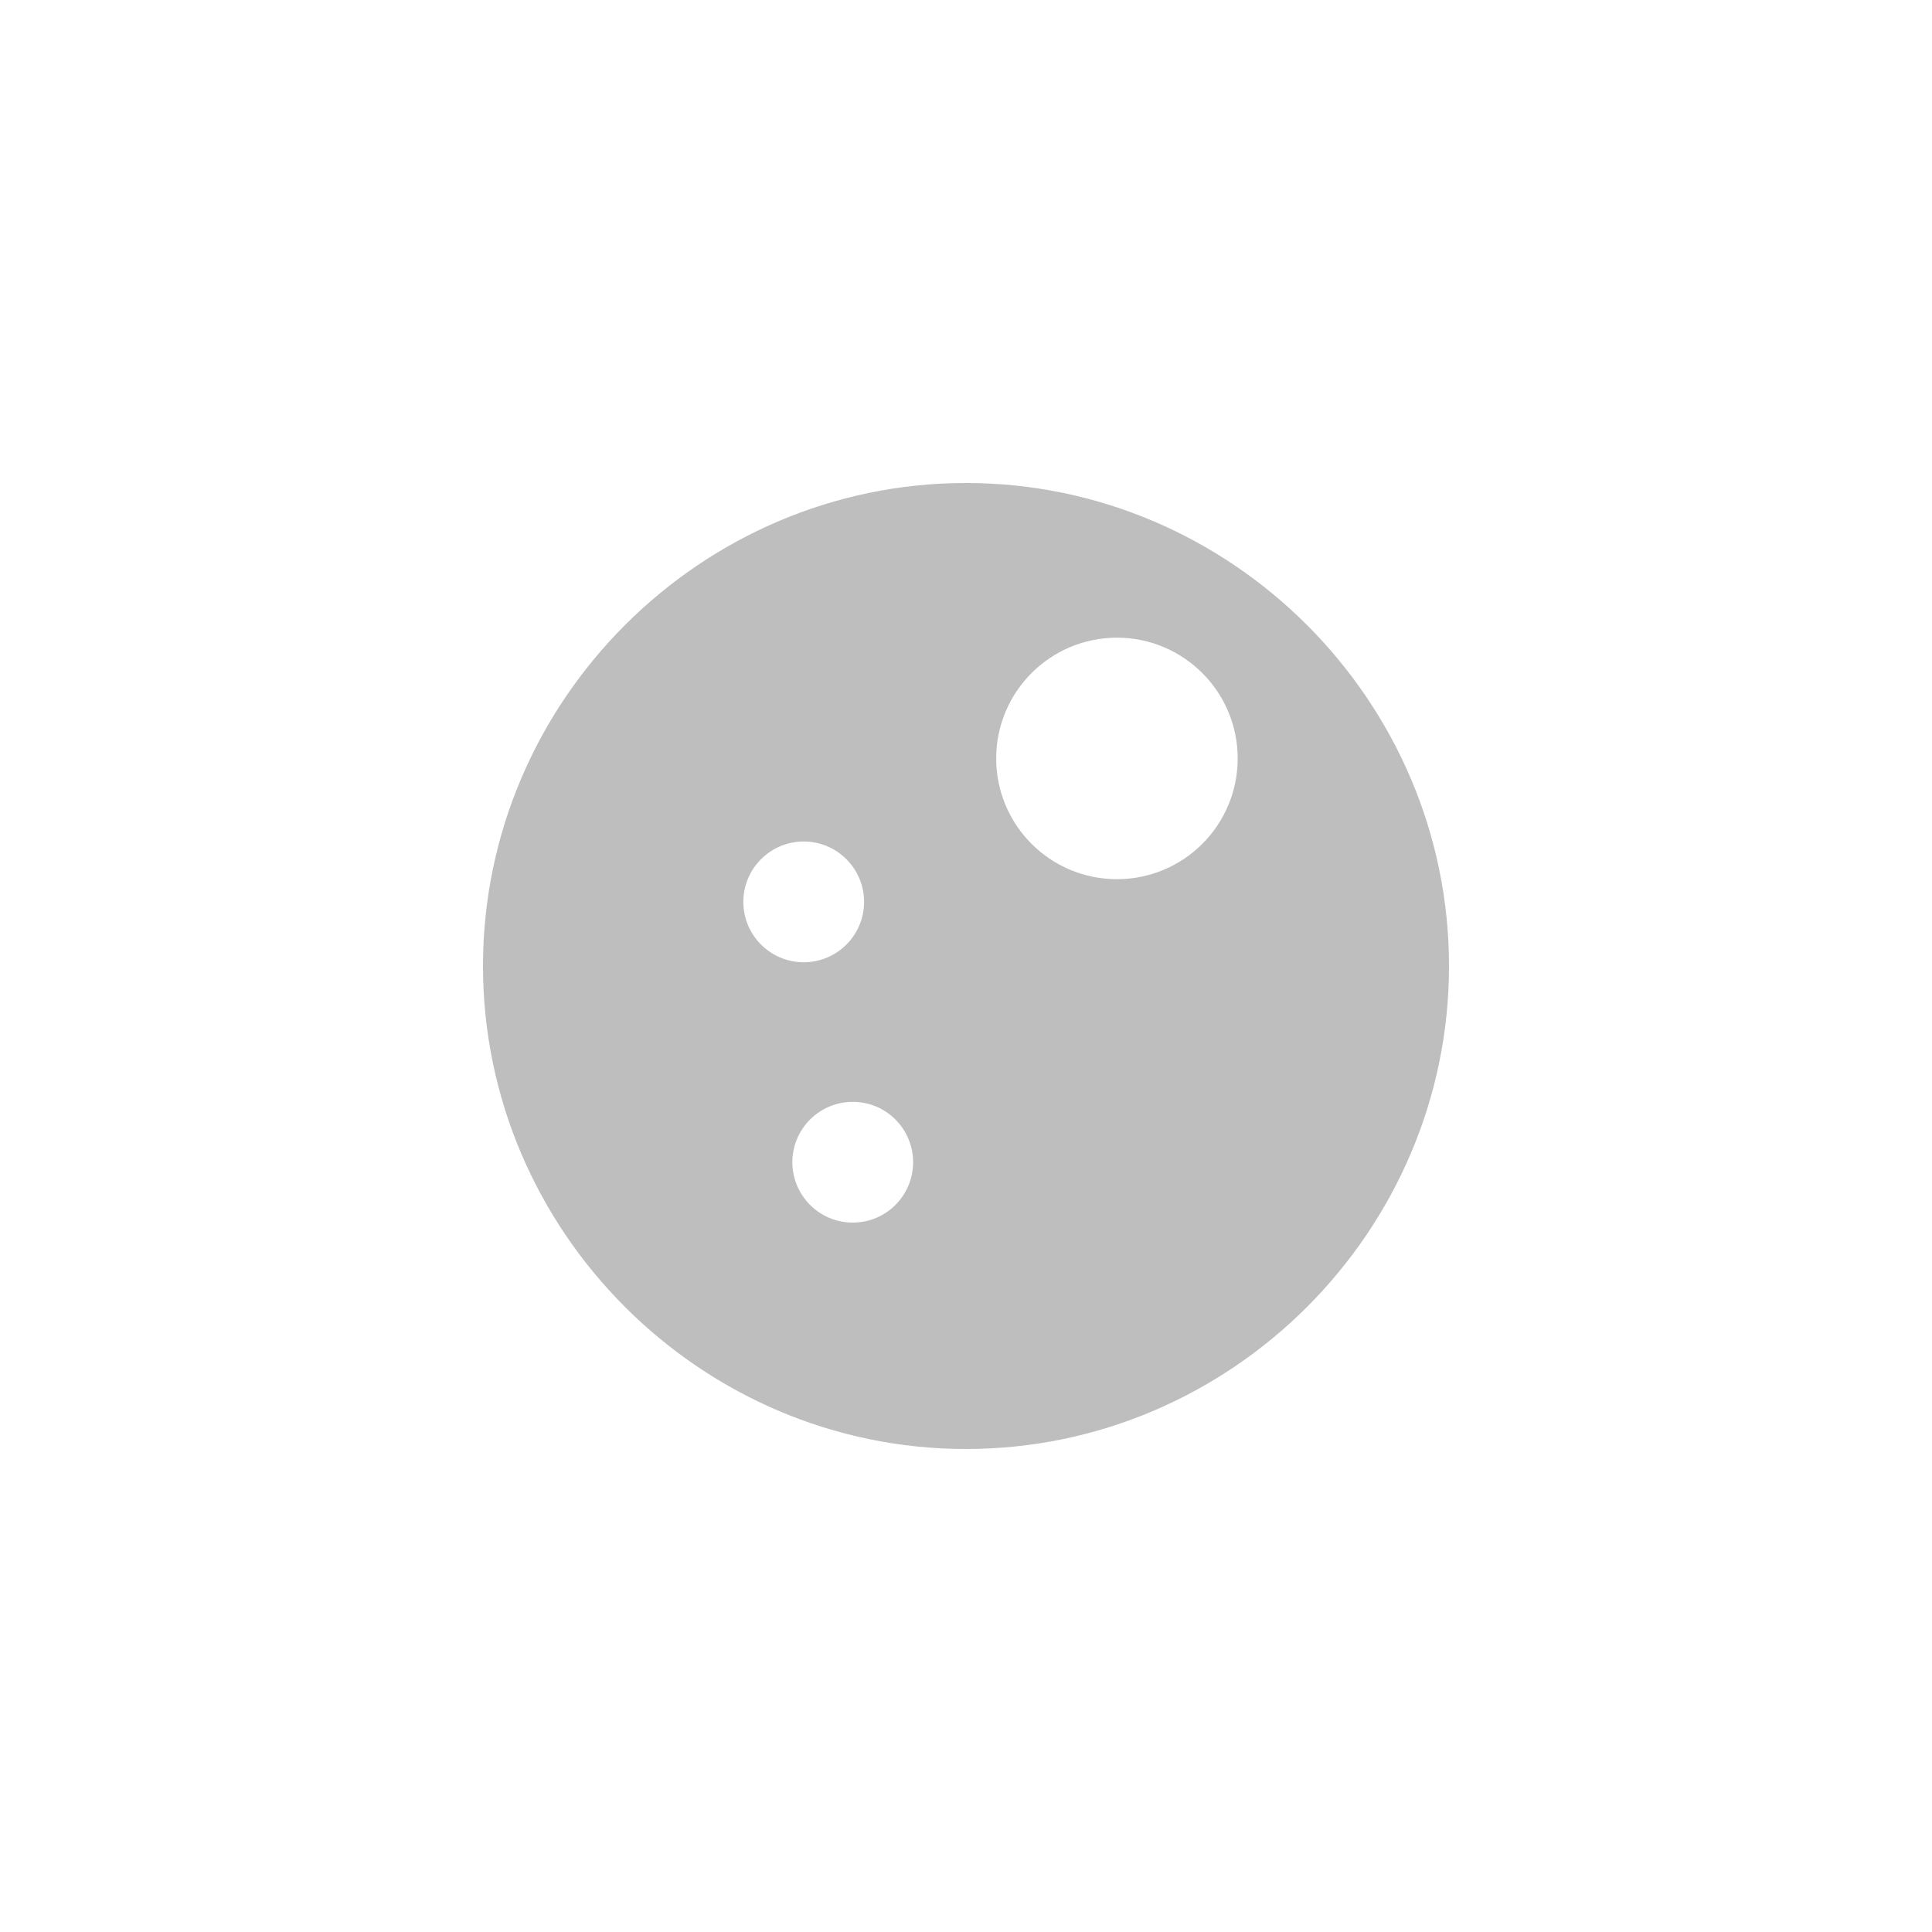
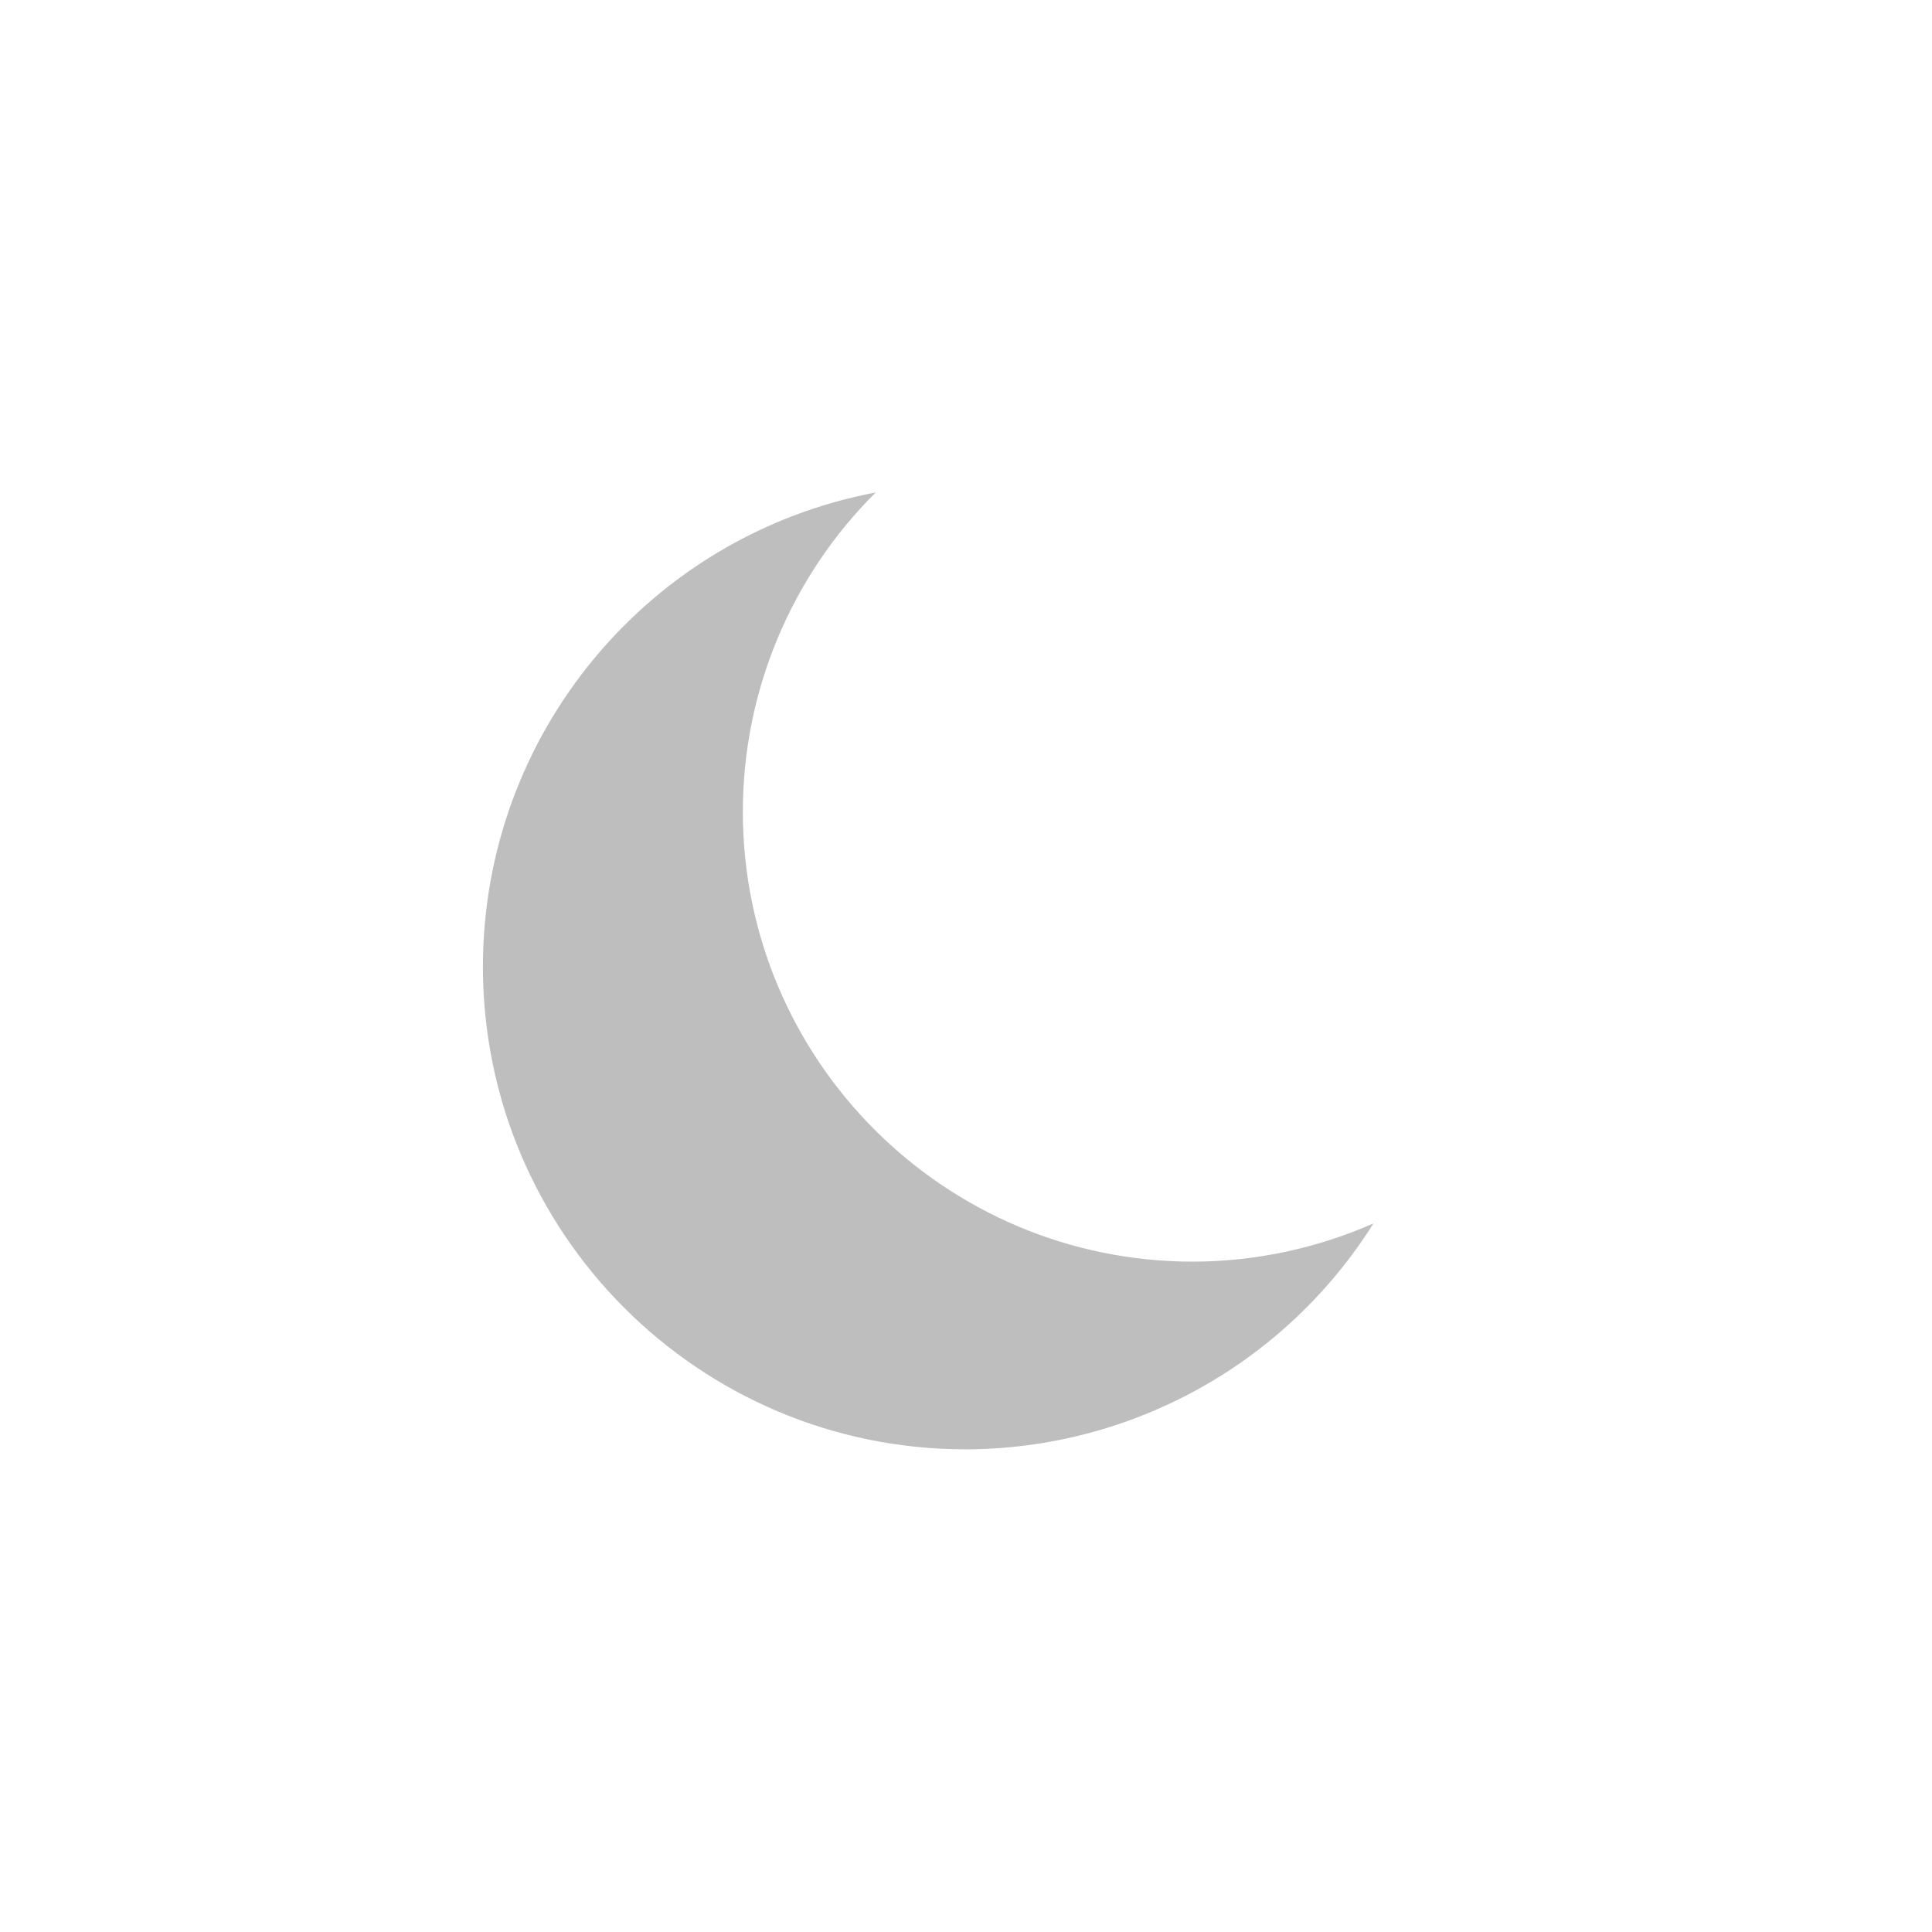
- <svg xmlns="http://www.w3.org/2000/svg" height="16" id="svg7384" version="1.1" width="16">
+ <svg xmlns="http://www.w3.org/2000/svg" height="17.067" id="svg7384" version="1.1" width="17.067" viewBox="0 0 16 16">
  <defs id="defs7386" />
  <g id="layer9" style="display:inline" transform="translate(-81,-317)">
-     <path style="font-size:medium;font-style:normal;font-variant:normal;font-weight:normal;font-stretch:normal;text-indent:0;text-align:start;text-decoration:none;line-height:normal;letter-spacing:normal;word-spacing:normal;text-transform:none;direction:ltr;block-progression:tb;writing-mode:lr-tb;text-anchor:start;baseline-shift:baseline;color:#000000;fill:#bebebe;fill-opacity:1;stroke:none;stroke-width:2.136;marker:none;visibility:visible;display:inline;overflow:visible;enable-background:accumulate;font-family:Sans;-inkscape-font-specification:Sans" d="M 8 4 C 5.803 4 4 5.803 4 8 C 4 10.197 5.803 12 8 12 C 10.197 12 12 10.197 12 8 C 12 5.803 10.197 4 8 4 z M 9.25 5.281 C 9.802 5.281 10.25 5.729 10.25 6.281 C 10.25 6.834 9.802 7.281 9.25 7.281 C 8.698 7.281 8.25 6.834 8.25 6.281 C 8.25 5.729 8.698 5.281 9.25 5.281 z M 6.656 6.969 C 6.932 6.969 7.156 7.193 7.156 7.469 C 7.156 7.745 6.932 7.969 6.656 7.969 C 6.38 7.969 6.156 7.745 6.156 7.469 C 6.156 7.193 6.38 6.969 6.656 6.969 z M 7.062 9.125 C 7.339 9.125 7.562 9.349 7.562 9.625 C 7.562 9.901 7.339 10.125 7.062 10.125 C 6.786 10.125 6.562 9.901 6.562 9.625 C 6.562 9.349 6.786 9.125 7.062 9.125 z " transform="translate(81,317)" id="path32729" />
+     <path style="opacity:1;fill:#bebebe;fill-opacity:1;fill-rule:nonzero;stroke:none;stroke-width:19.282;stroke-linecap:round;stroke-linejoin:round;stroke-miterlimit:4;stroke-dasharray:none;stroke-dashoffset:0;stroke-opacity:1" d="M 7.736 4.35 A 4.265 4.265 0 0 0 4.266 8.537 A 4.265 4.265 0 0 0 8.529 12.803 A 4.265 4.265 0 0 0 12.133 10.807 A 3.977 3.977 0 0 1 10.541 11.145 A 3.977 3.977 0 0 1 6.562 7.168 A 3.977 3.977 0 0 1 7.736 4.35 z " transform="matrix(0.9374999,0,0,0.9374999,81,317)" id="path4497" />
  </g>
  <g id="layer10" style="display:inline" transform="translate(-81,-317)" />
  <g id="layer11" transform="translate(-81,-317)" />
  <g id="layer13" style="display:inline" transform="translate(-81,-317)" />
  <g id="layer14" transform="translate(-81,-317)" />
  <g id="layer15" style="display:inline" transform="translate(-81,-317)" />
  <g id="g71291" style="display:inline" transform="translate(-81,-317)" />
  <g id="g4953" style="display:inline" transform="translate(-81,-317)" />
  <g id="layer12" style="display:inline" transform="translate(-81,-317)" />
</svg>
